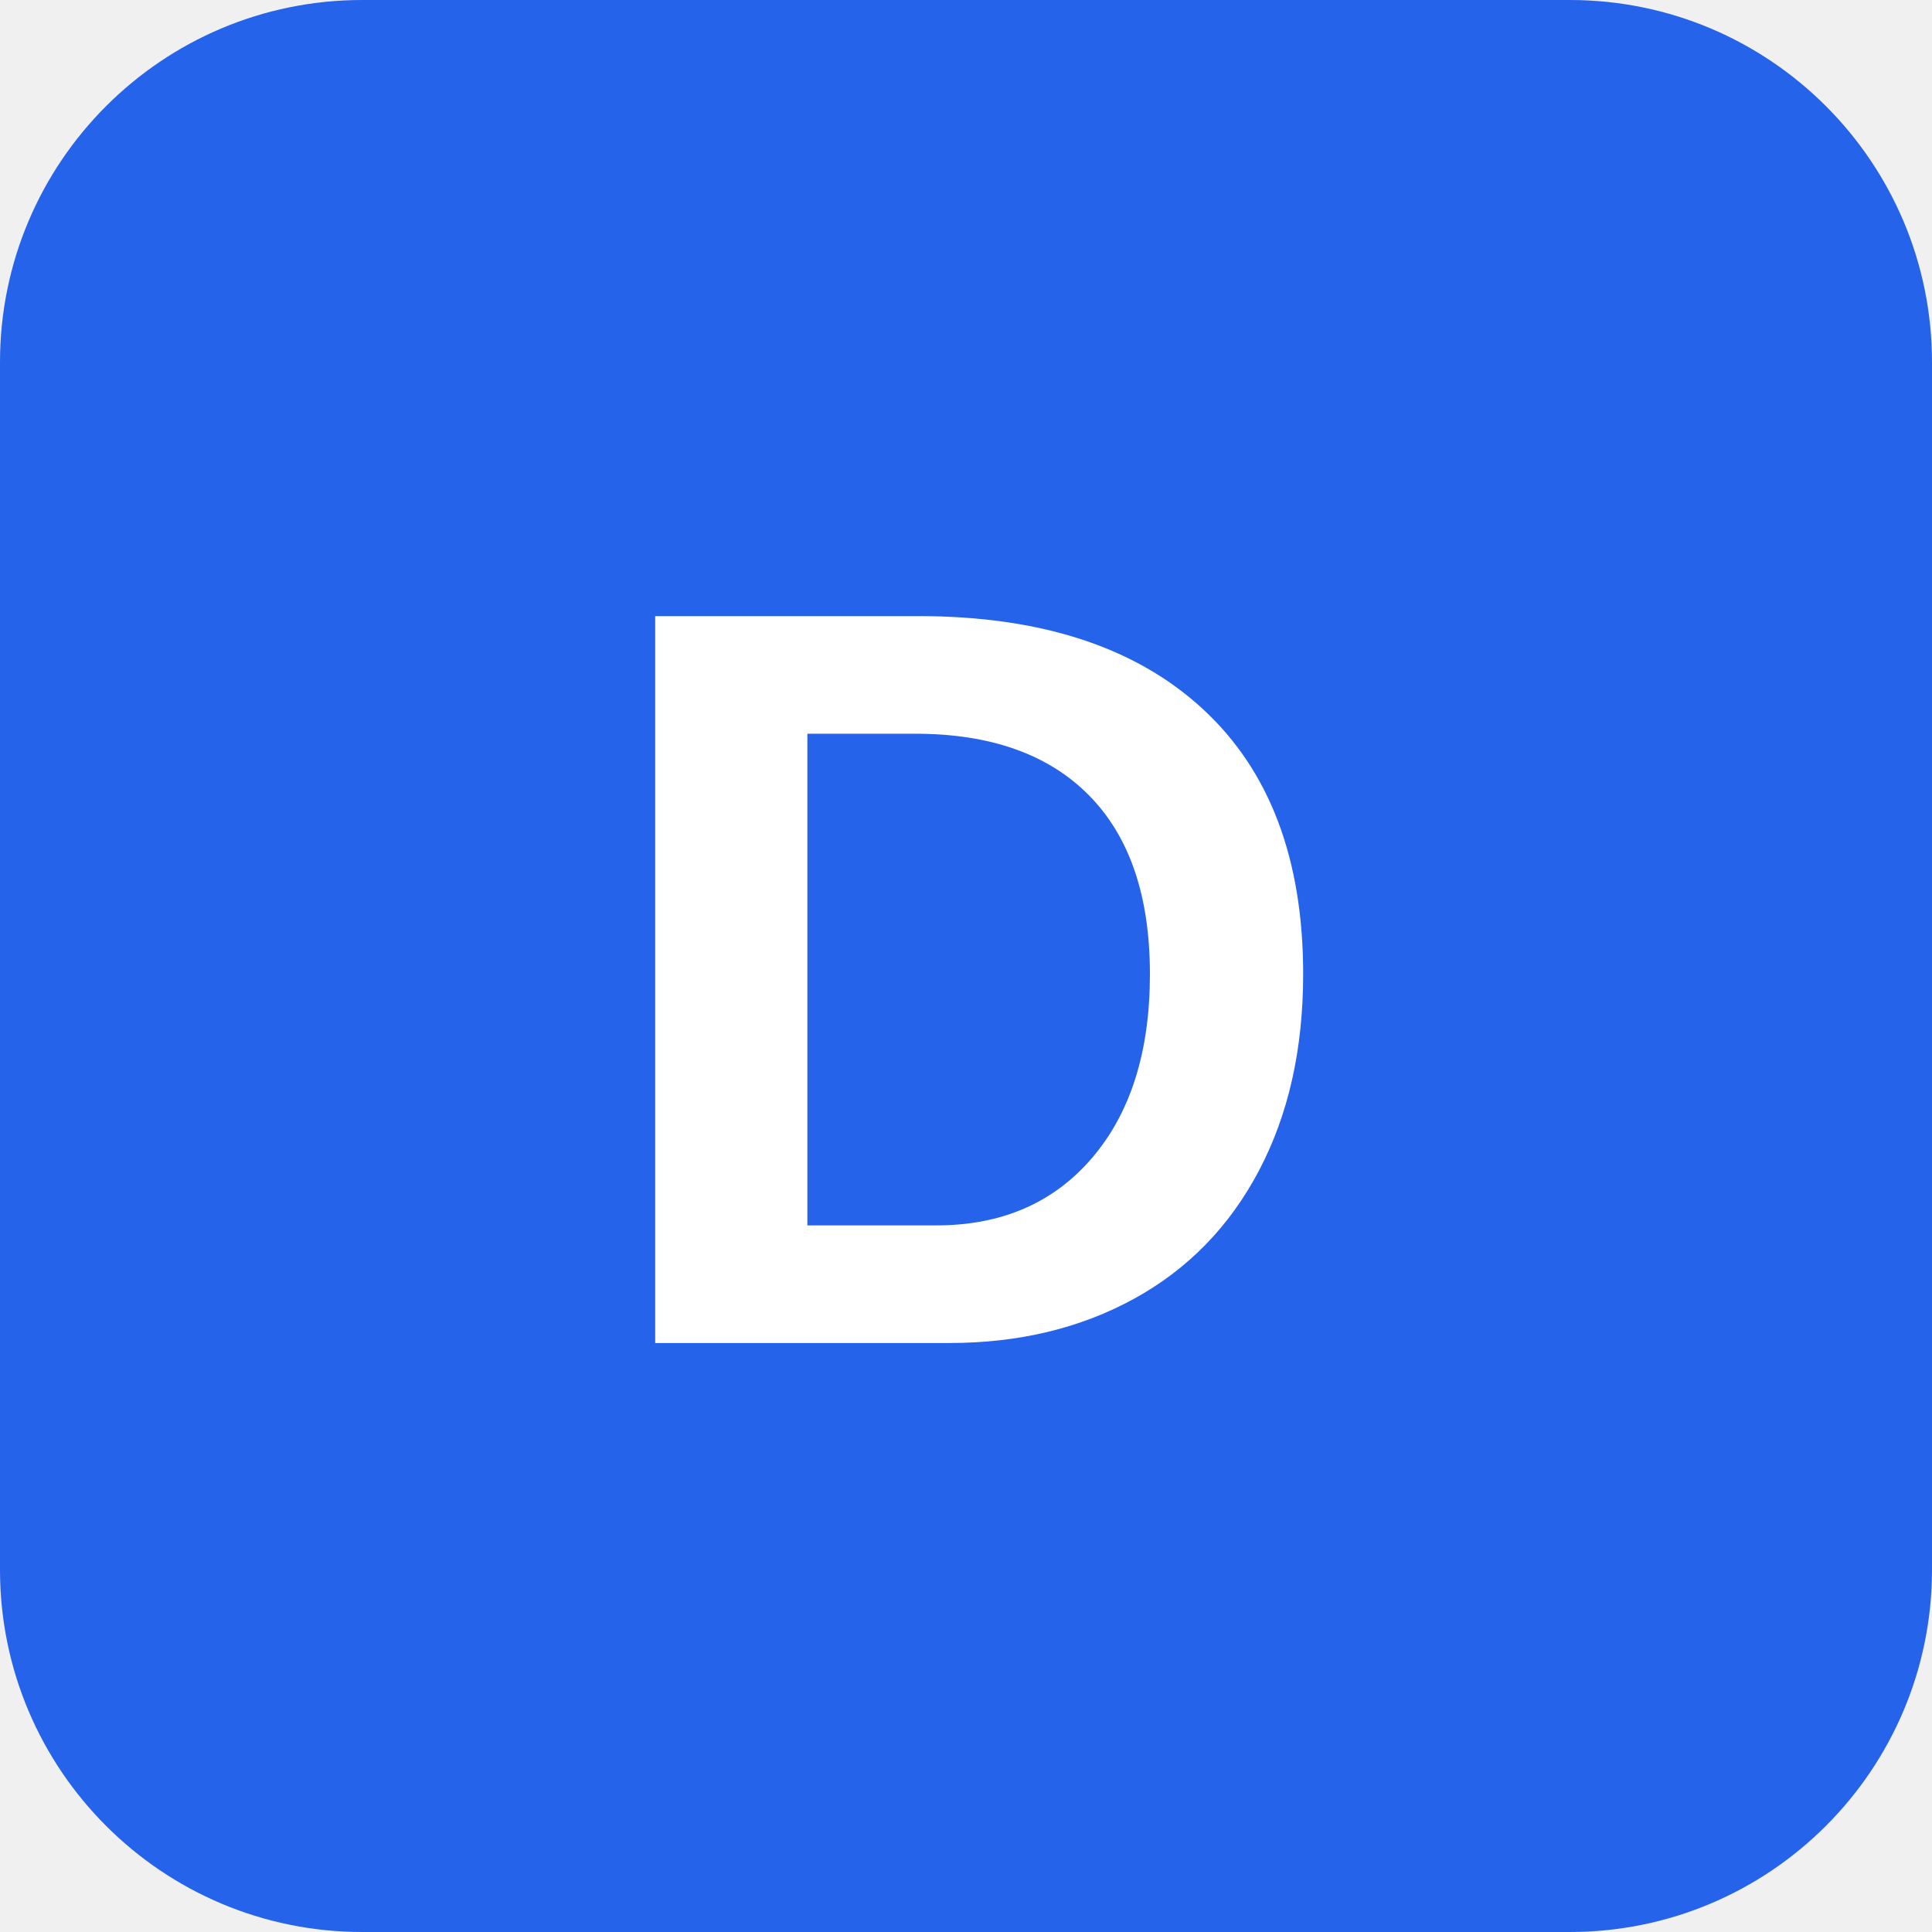
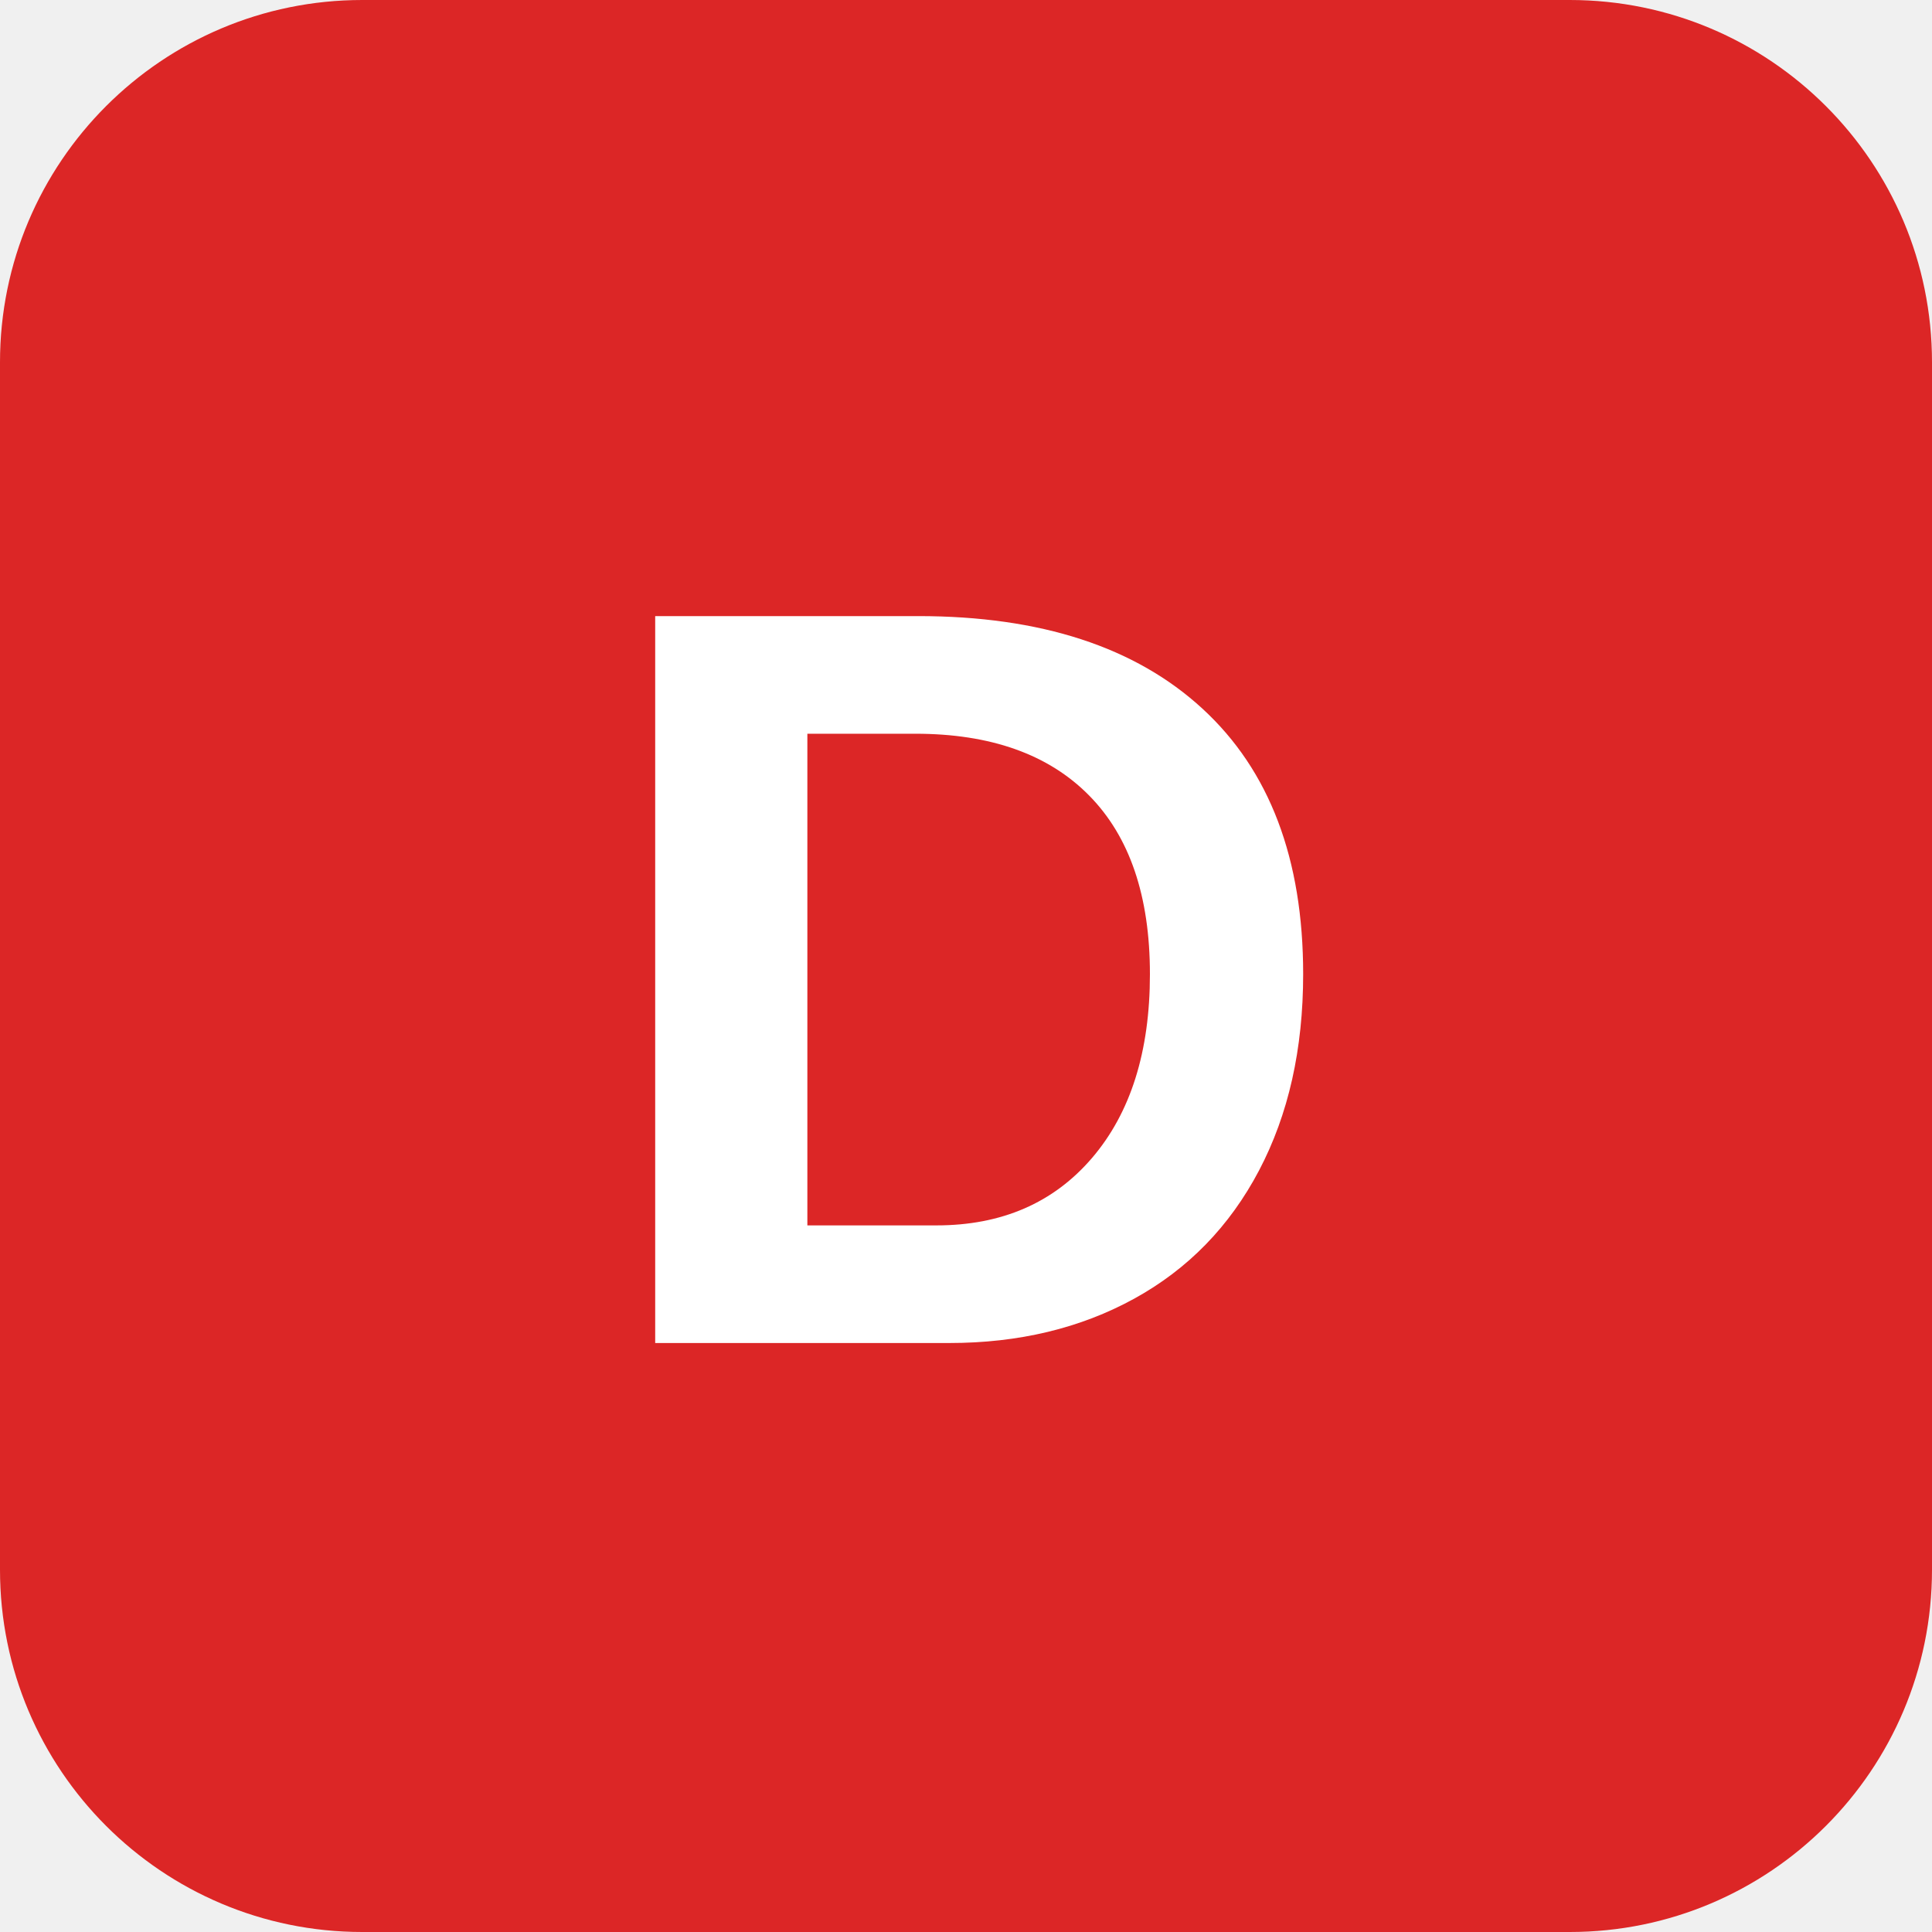
<svg xmlns="http://www.w3.org/2000/svg" width="512" height="512" viewBox="0 0 512 512">
-   <rect width="512" height="512" rx="96" fill="#2563eb" />
+   <rect width="512" height="512" rx="96" fill="#dc2626" />
  <text x="50%" y="54%" dominant-baseline="middle" text-anchor="middle" font-family="Arial, Helvetica, sans-serif" font-size="280" font-weight="bold" fill="#ffffff">D</text>
</svg>
